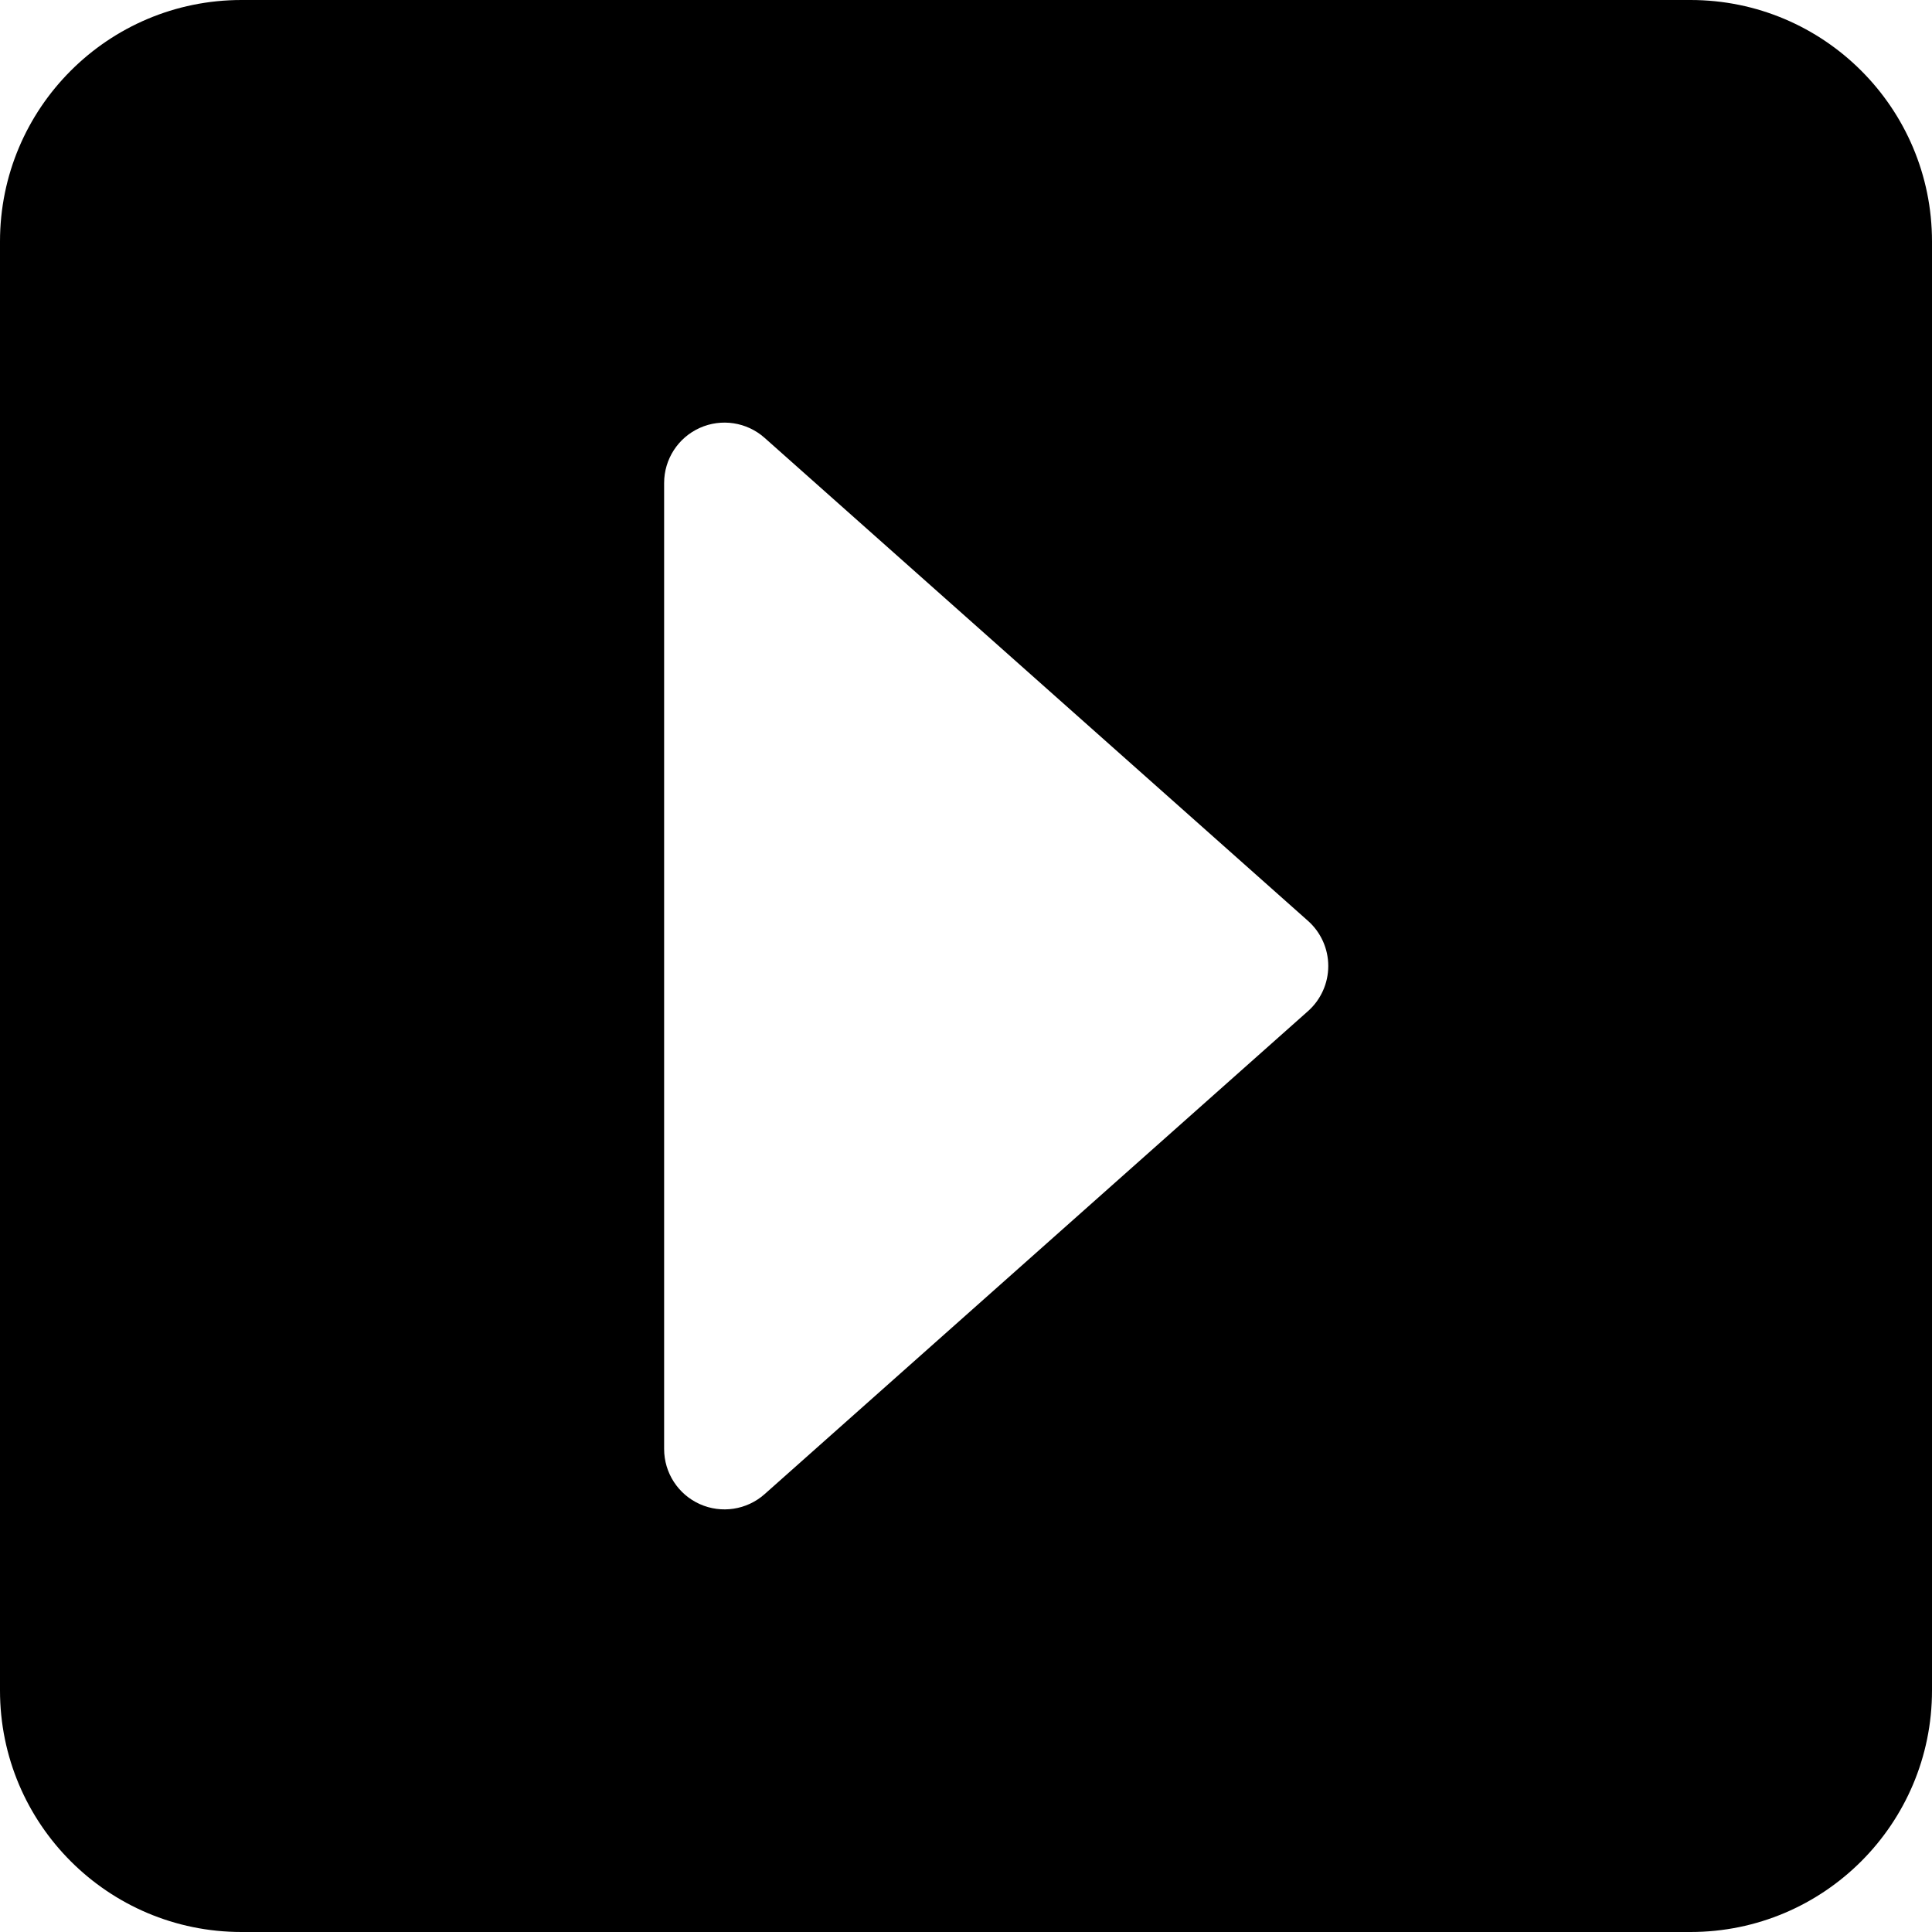
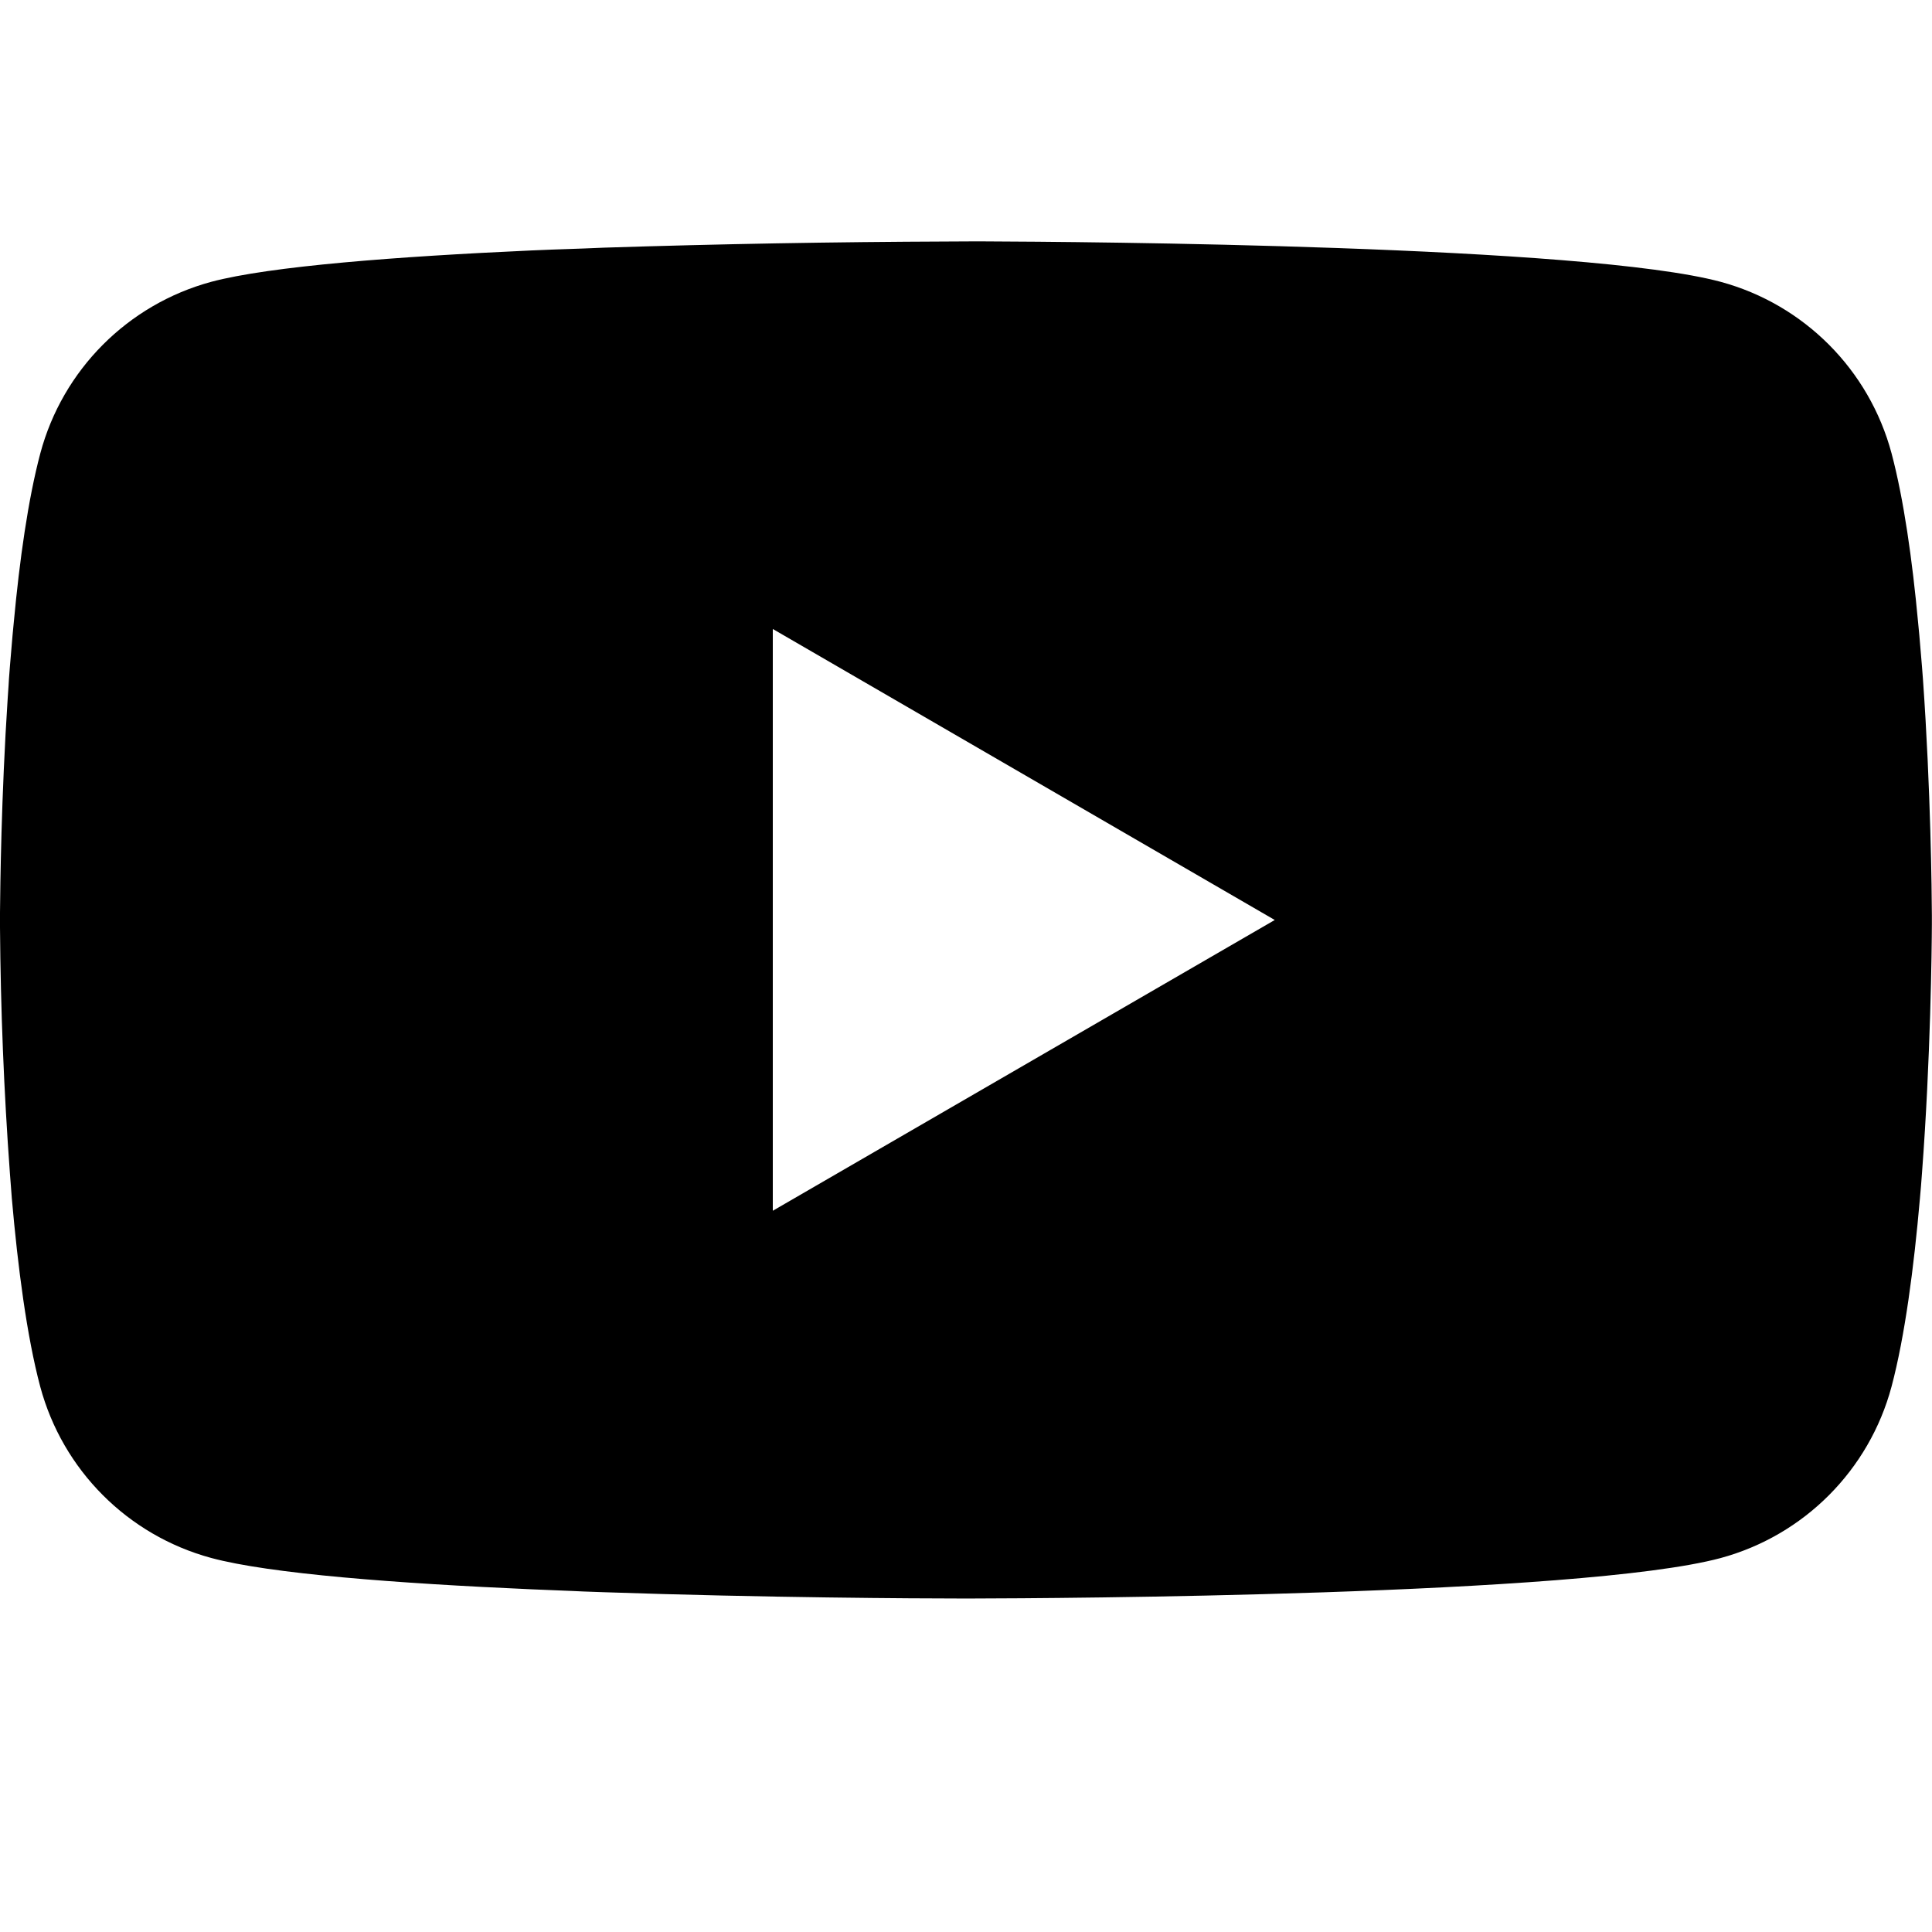
- <svg xmlns="http://www.w3.org/2000/svg" width="16" height="16" fill="currentColor" class="bi bi-caret-right-square-fill" viewBox="0 0 16 16">
-   <path d="M0 2a2 2 0 0 1 2-2h12a2 2 0 0 1 2 2v12a2 2 0 0 1-2 2H2a2 2 0 0 1-2-2zm5.5 10a.5.5 0 0 0 .832.374l4.5-4a.5.5 0 0 0 0-.748l-4.5-4A.5.5 0 0 0 5.5 4z" />
+ <svg xmlns="http://www.w3.org/2000/svg" width="16" height="16" fill="currentColor" class="bi bi-youtube" viewBox="0 0 16 16">
+   <path d="M8.051 1.999h.089c.822.003 4.987.033 6.11.335a2.01 2.01 0 0 1 1.415 1.42c.101.38.172.883.22 1.402l.01.104.022.26.008.104c.065.914.073 1.77.074 1.957v.075c-.001.194-.01 1.108-.082 2.06l-.008.105-.009.104c-.05.572-.124 1.14-.235 1.558a2.01 2.01 0 0 1-1.415 1.42c-1.16.312-5.569.334-6.18.335h-.142c-.309 0-1.587-.006-2.927-.052l-.17-.006-.087-.004-.171-.007-.171-.007c-1.11-.049-2.167-.128-2.654-.26a2.01 2.01 0 0 1-1.415-1.419c-.111-.417-.185-.986-.235-1.558L.09 9.82l-.008-.104A31 31 0 0 1 0 7.68v-.123c.002-.215.01-.958.064-1.778l.007-.103.003-.052.008-.104.022-.26.01-.104c.048-.519.119-1.023.22-1.402a2.01 2.01 0 0 1 1.415-1.42c.487-.13 1.544-.21 2.654-.26l.17-.007.172-.006.086-.003.171-.007A100 100 0 0 1 7.858 2zM6.4 5.209v4.818l4.157-2.408z" />
</svg>
